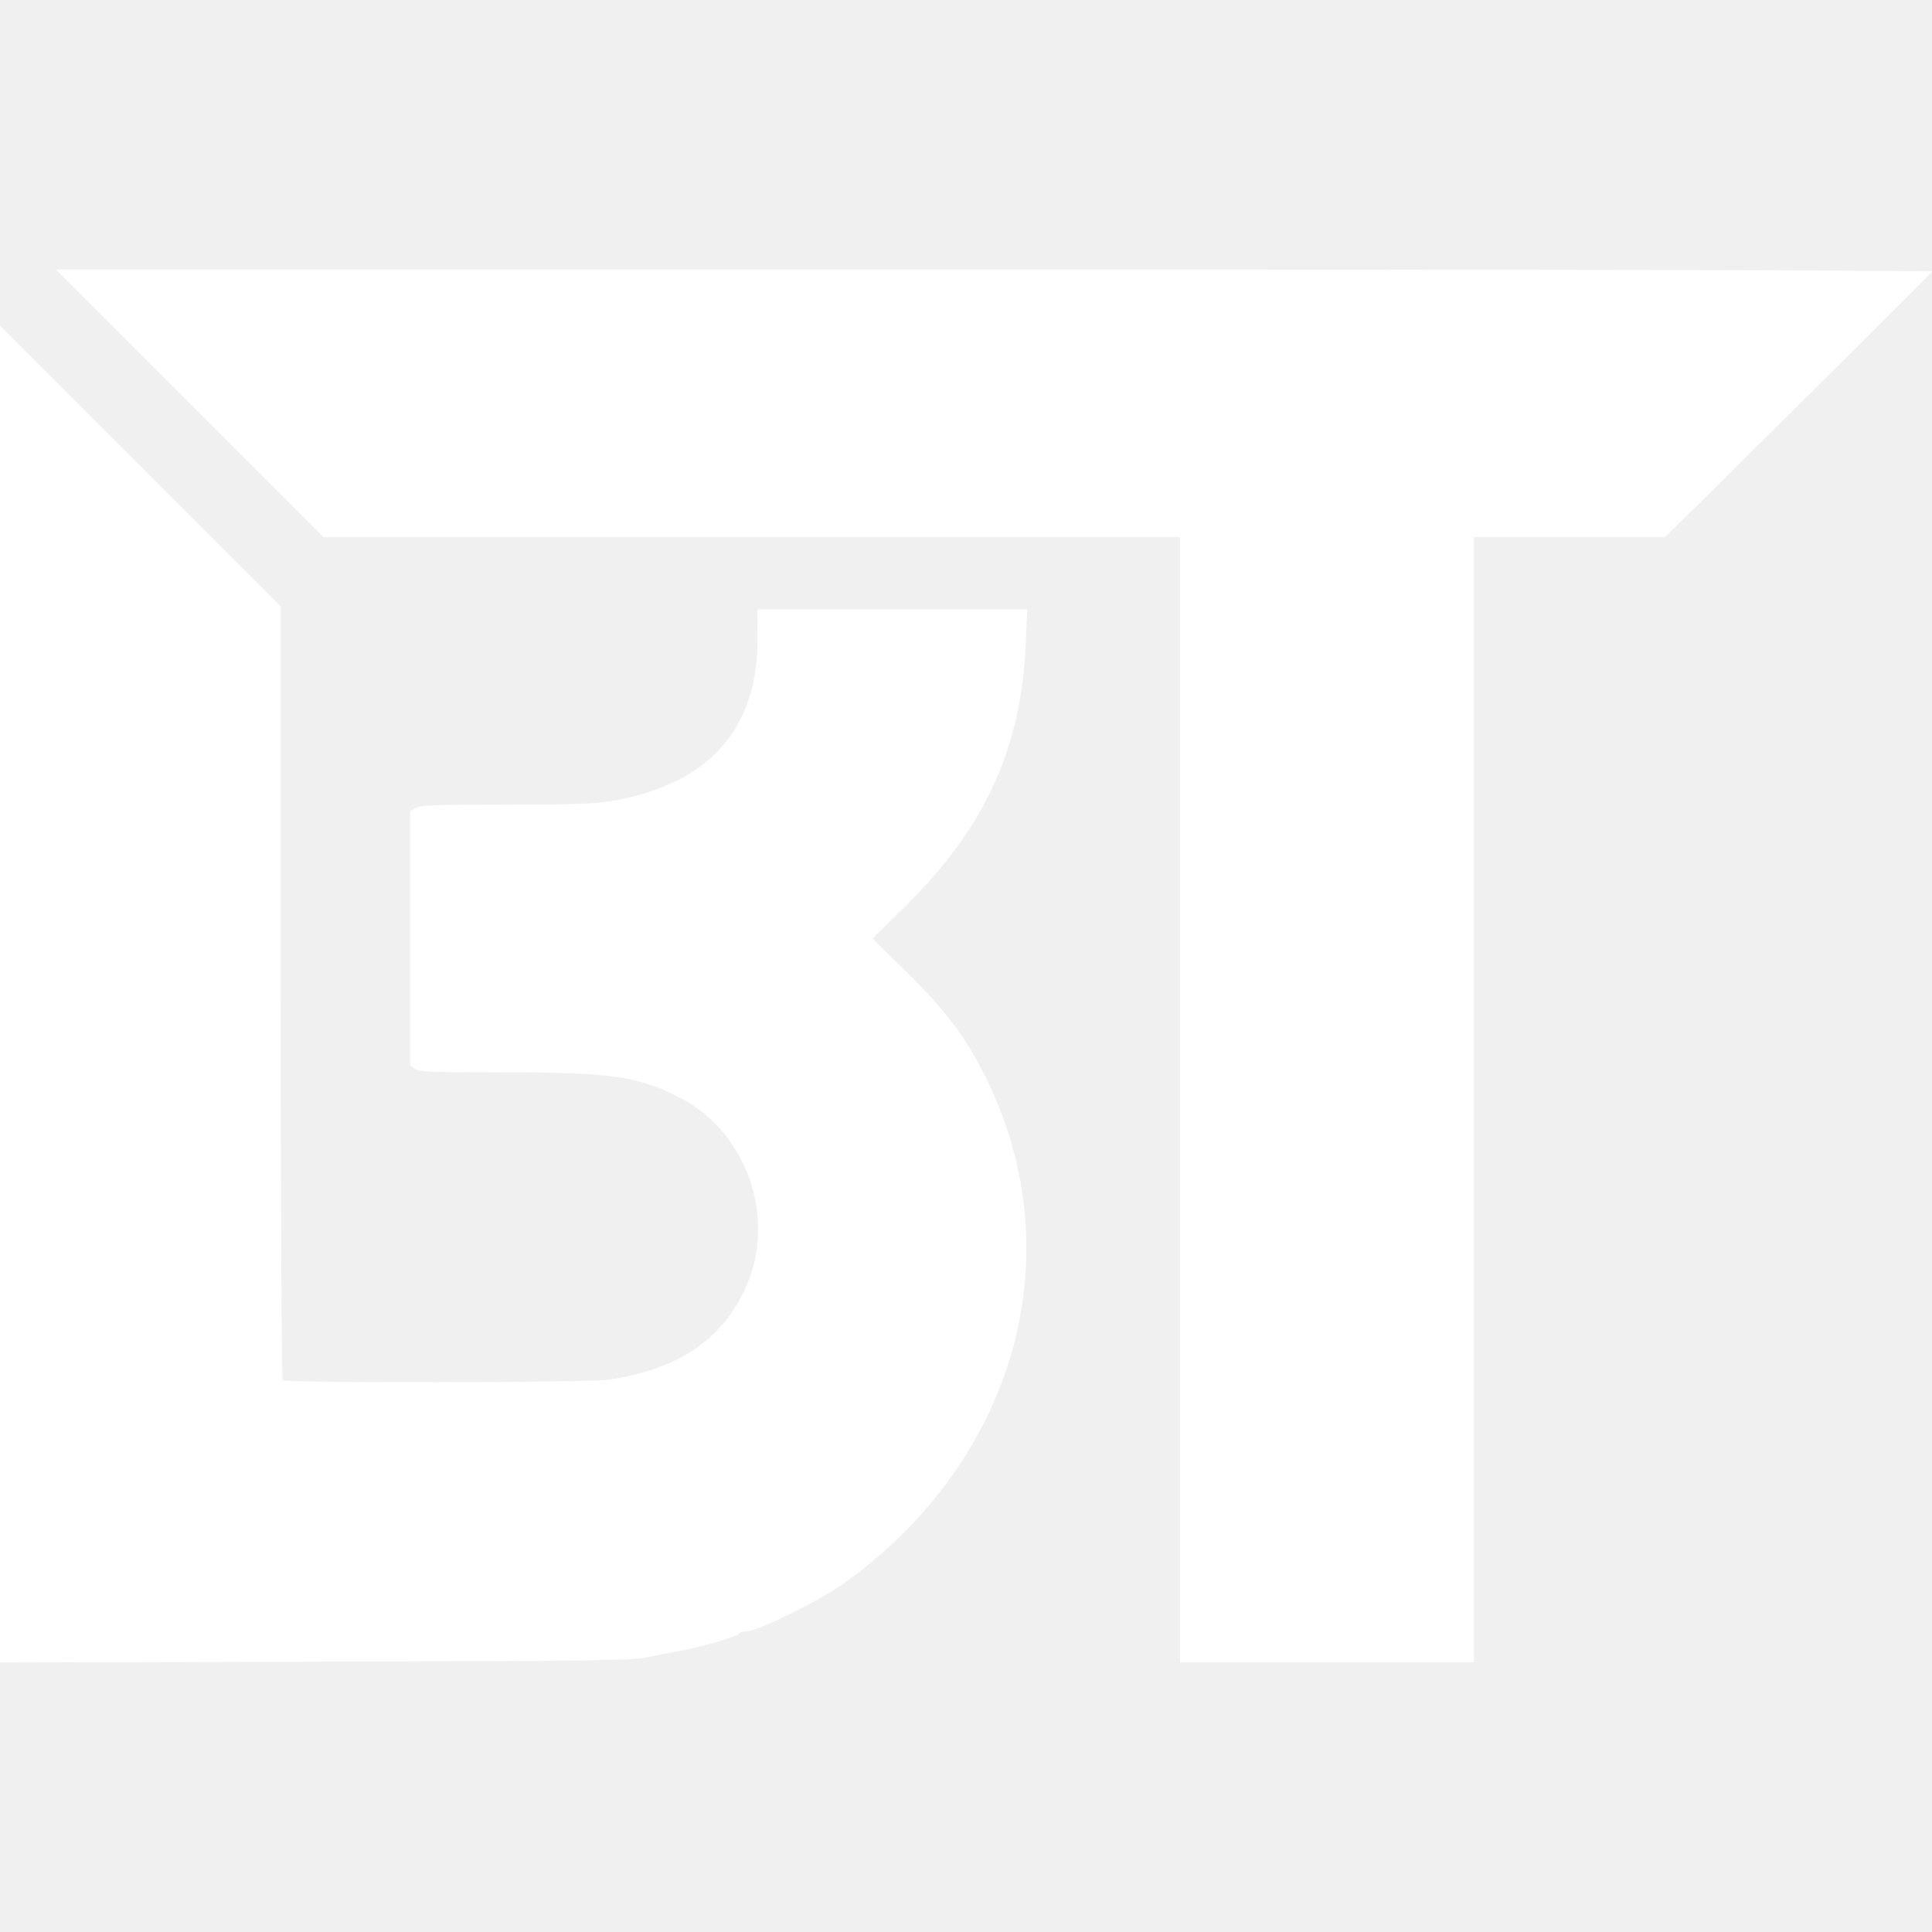
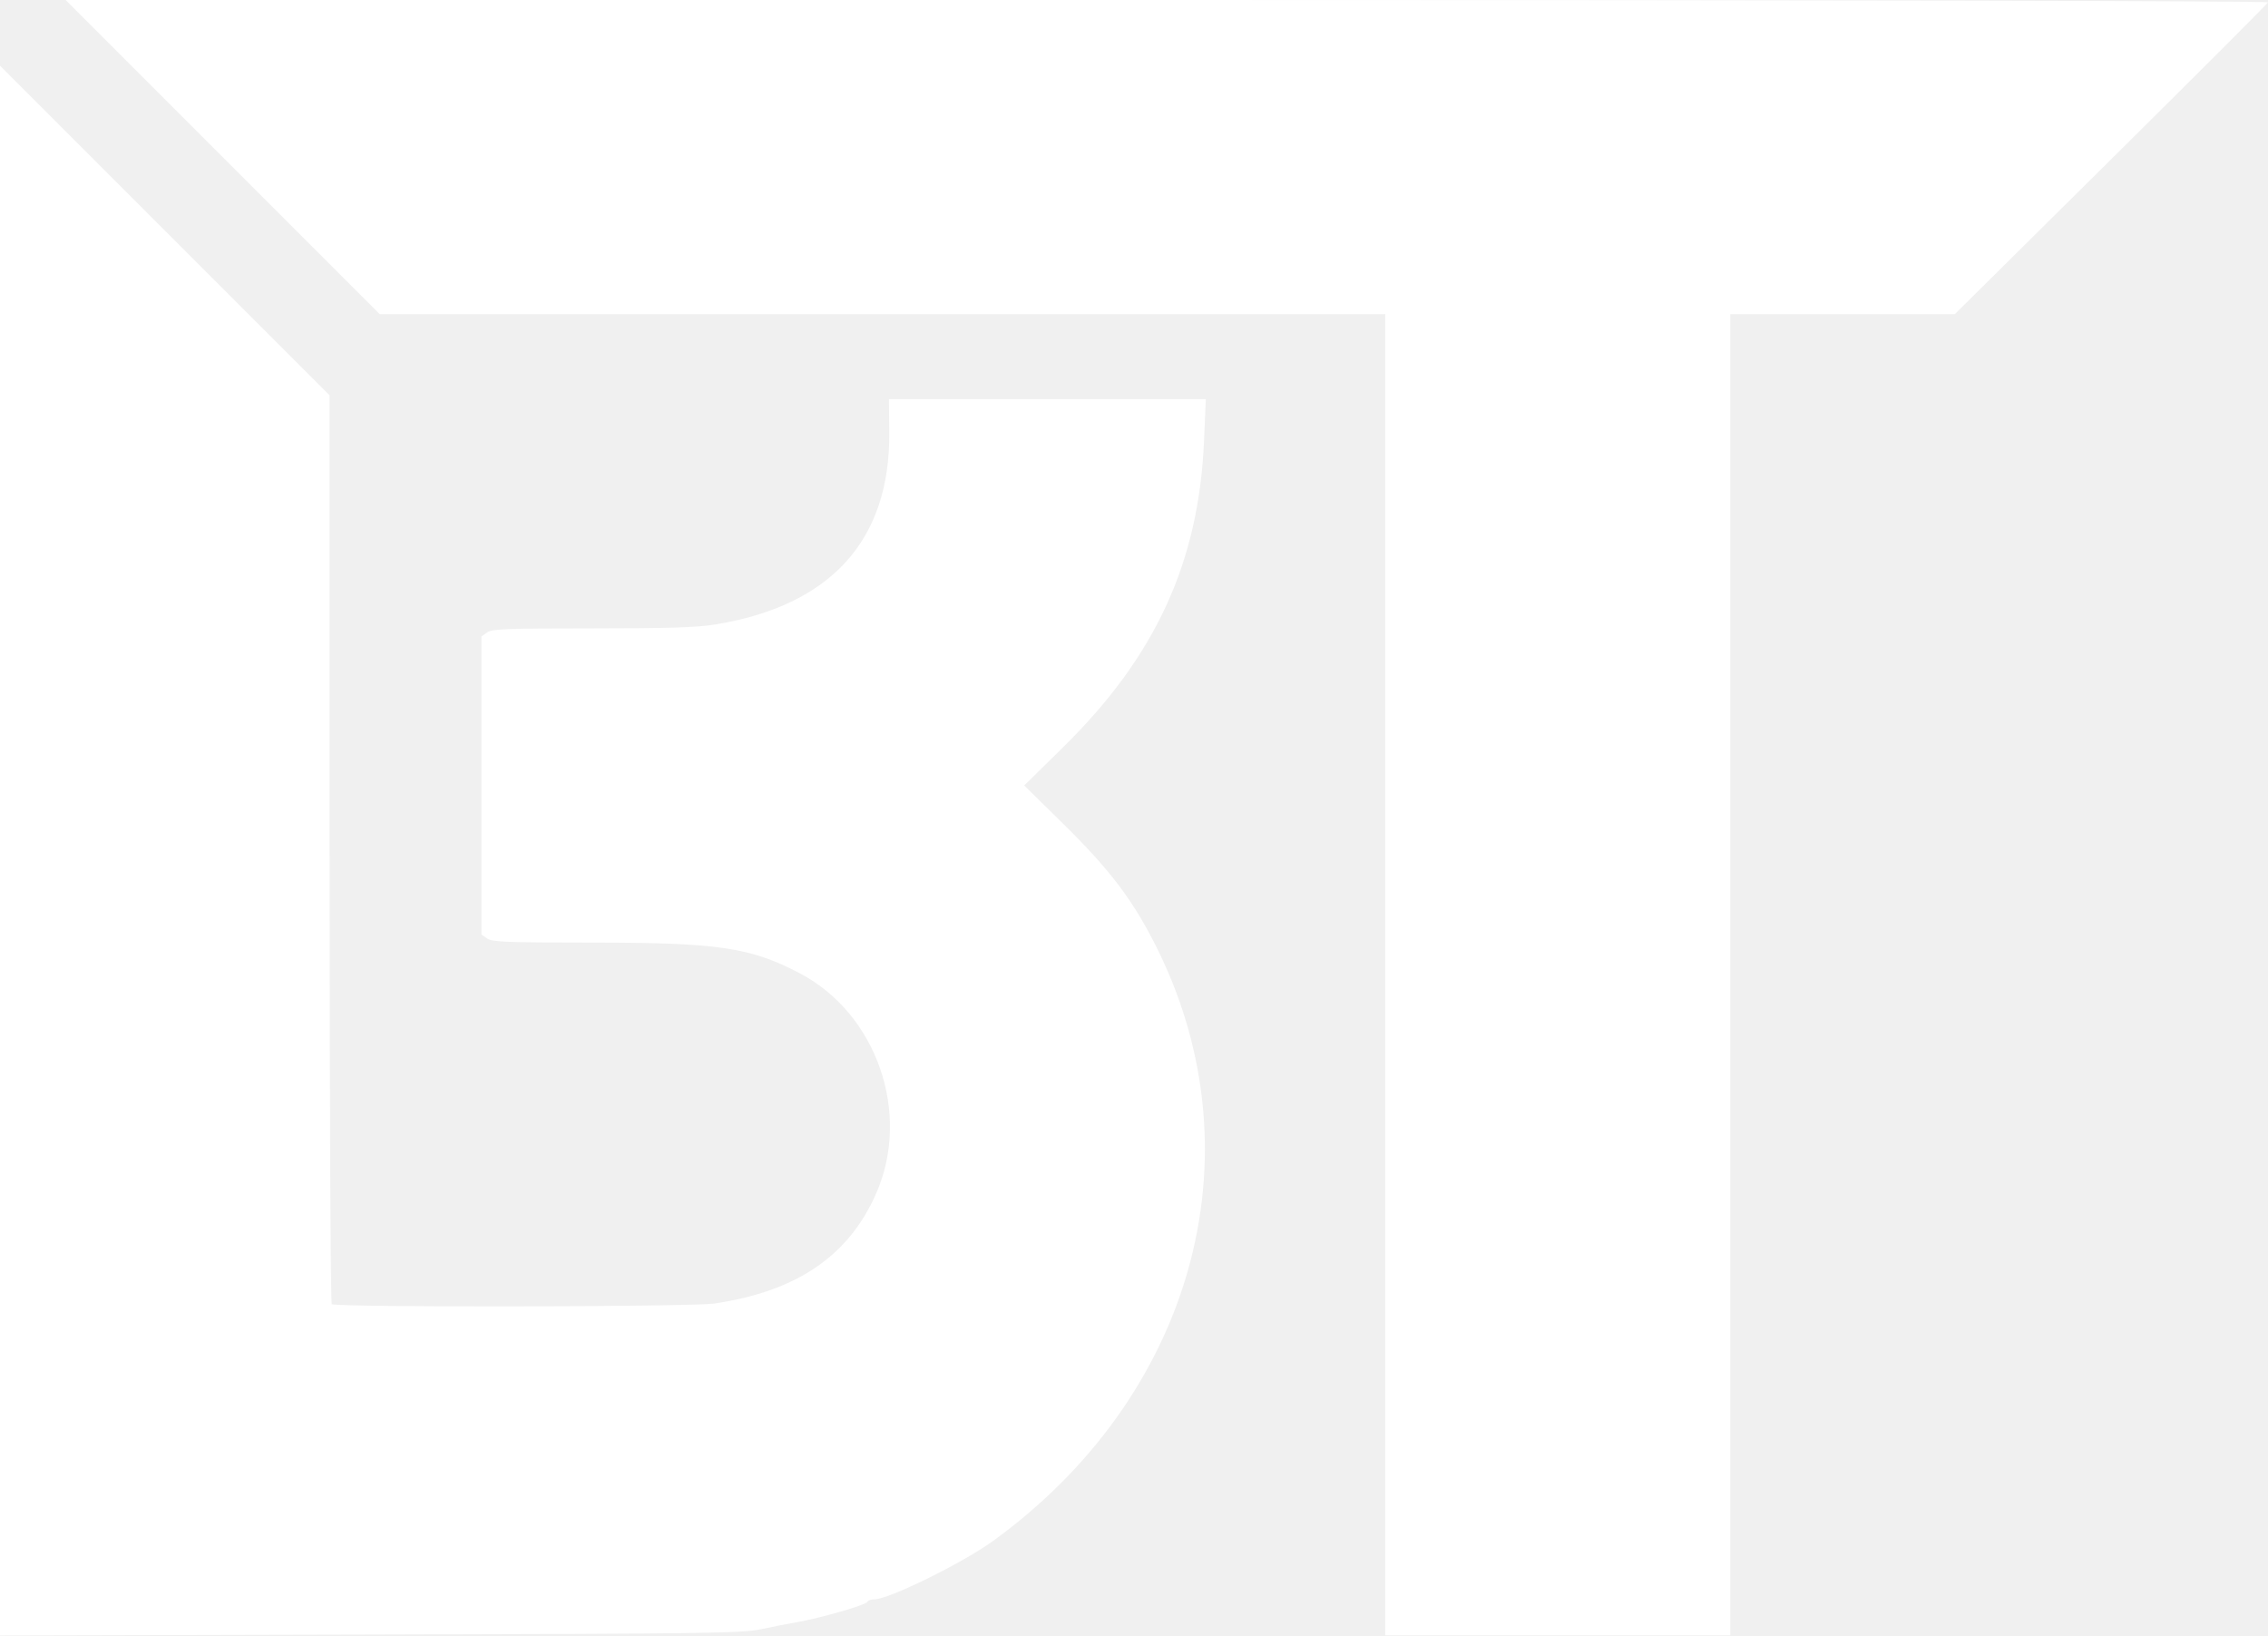
- <svg xmlns="http://www.w3.org/2000/svg" width="160" height="160" viewBox="114.258 140.430 172.038 124.036">
-   <path d="M131.152 152.344 L 143.065 164.258 181.201 164.258 L 219.336 164.258 219.336 214.355 L 219.336 264.453 232.422 264.453 L 245.508 264.453 245.508 214.355 L 245.508 164.258 254.022 164.258 L 262.537 164.258 274.384 152.524 C 280.899 146.070,286.260 140.709,286.296 140.610 C 286.335 140.500,253.664 140.430,202.800 140.430 L 119.239 140.430 131.152 152.344 M114.258 204.939 L 114.258 264.466 142.334 264.395 C 167.947 264.331,170.547 264.295,171.973 263.990 C 172.832 263.805,174.063 263.565,174.707 263.456 C 176.444 263.161,179.969 262.145,180.045 261.917 C 180.081 261.808,180.336 261.719,180.610 261.719 C 181.677 261.719,187.281 258.962,189.548 257.322 C 204.689 246.370,209.788 228.218,202.126 212.552 C 200.310 208.841,198.531 206.465,194.882 202.881 L 191.949 200.000 194.882 197.119 C 201.908 190.217,205.195 183.077,205.589 173.860 L 205.724 170.703 193.705 170.703 L 181.686 170.703 181.712 173.193 C 181.798 181.390,177.291 186.367,168.491 187.794 C 167.128 188.015,164.899 188.085,159.174 188.085 C 152.681 188.086,151.590 188.128,151.215 188.390 L 150.781 188.694 150.781 200.000 L 150.781 211.306 151.215 211.610 C 151.590 211.872,152.681 211.914,159.174 211.915 C 168.716 211.916,171.157 212.275,174.896 214.227 C 180.761 217.288,183.397 224.858,180.717 230.946 C 178.631 235.685,174.701 238.360,168.457 239.289 C 166.715 239.548,139.837 239.592,139.423 239.337 C 139.332 239.281,139.258 223.749,139.258 204.822 L 139.258 170.409 126.758 157.910 L 114.258 145.411 114.258 204.939" fill="white" stroke="none" fillRule="evenodd" />
+ <svg xmlns="http://www.w3.org/2000/svg" viewBox="114.258 140.430 172.038 124.036">
+   <path d="M131.152 152.344             L 143.065 164.258             181.201 164.258             L 219.336 164.258             219.336 214.355             L 219.336 264.453             232.422 264.453             L 245.508 264.453             245.508 214.355             L 245.508 164.258             254.022 164.258             L 262.537 164.258             274.384 152.524             C 280.899 146.070,               286.260 140.709,               286.296 140.610             C 286.335 140.500,               253.664 140.430,               202.800 140.430             L 119.239 140.430             131.152 152.344" fill="white" stroke="none" />
+   <path d="M114.258 204.939             L 114.258 264.466             142.334 264.395             C 167.947 264.331,               170.547 264.295,               171.973 263.990             C 172.832 263.805,               174.063 263.565,               174.707 263.456             C 176.444 263.161,               179.969 262.145,               180.045 261.917             C 180.081 261.808,               180.336 261.719,               180.610 261.719             C 181.677 261.719,               187.281 258.962,               189.548 257.322             C 204.689 246.370,               209.788 228.218,               202.126 212.552             C 200.310 208.841,               198.531 206.465,               194.882 202.881             L 191.949 200.000             194.882 197.119             C 201.908 190.217,               205.195 183.077,               205.589 173.860             L 205.724 170.703             193.705 170.703             L 181.686 170.703             181.712 173.193             C 181.798 181.390,               177.291 186.367,               168.491 187.794             C 167.128 188.015,               164.899 188.085,               159.174 188.085             C 152.681 188.086,               151.590 188.128,               151.215 188.390             L 150.781 188.694             150.781 200.000             L 150.781 211.306             151.215 211.610             C 151.590 211.872,               152.681 211.914,               159.174 211.915             C 168.716 211.916,               171.157 212.275,               174.896 214.227             C 180.761 217.288,               183.397 224.858,               180.717 230.946             C 178.631 235.685,               174.701 238.360,               168.457 239.289             C 166.715 239.548,               139.837 239.592,               139.423 239.337             C 139.332 239.281,               139.258 223.749,               139.258 204.822             L 139.258 170.409             126.758 157.910             L 114.258 145.411             114.258 204.939" fill="white" stroke="none" />
</svg>
